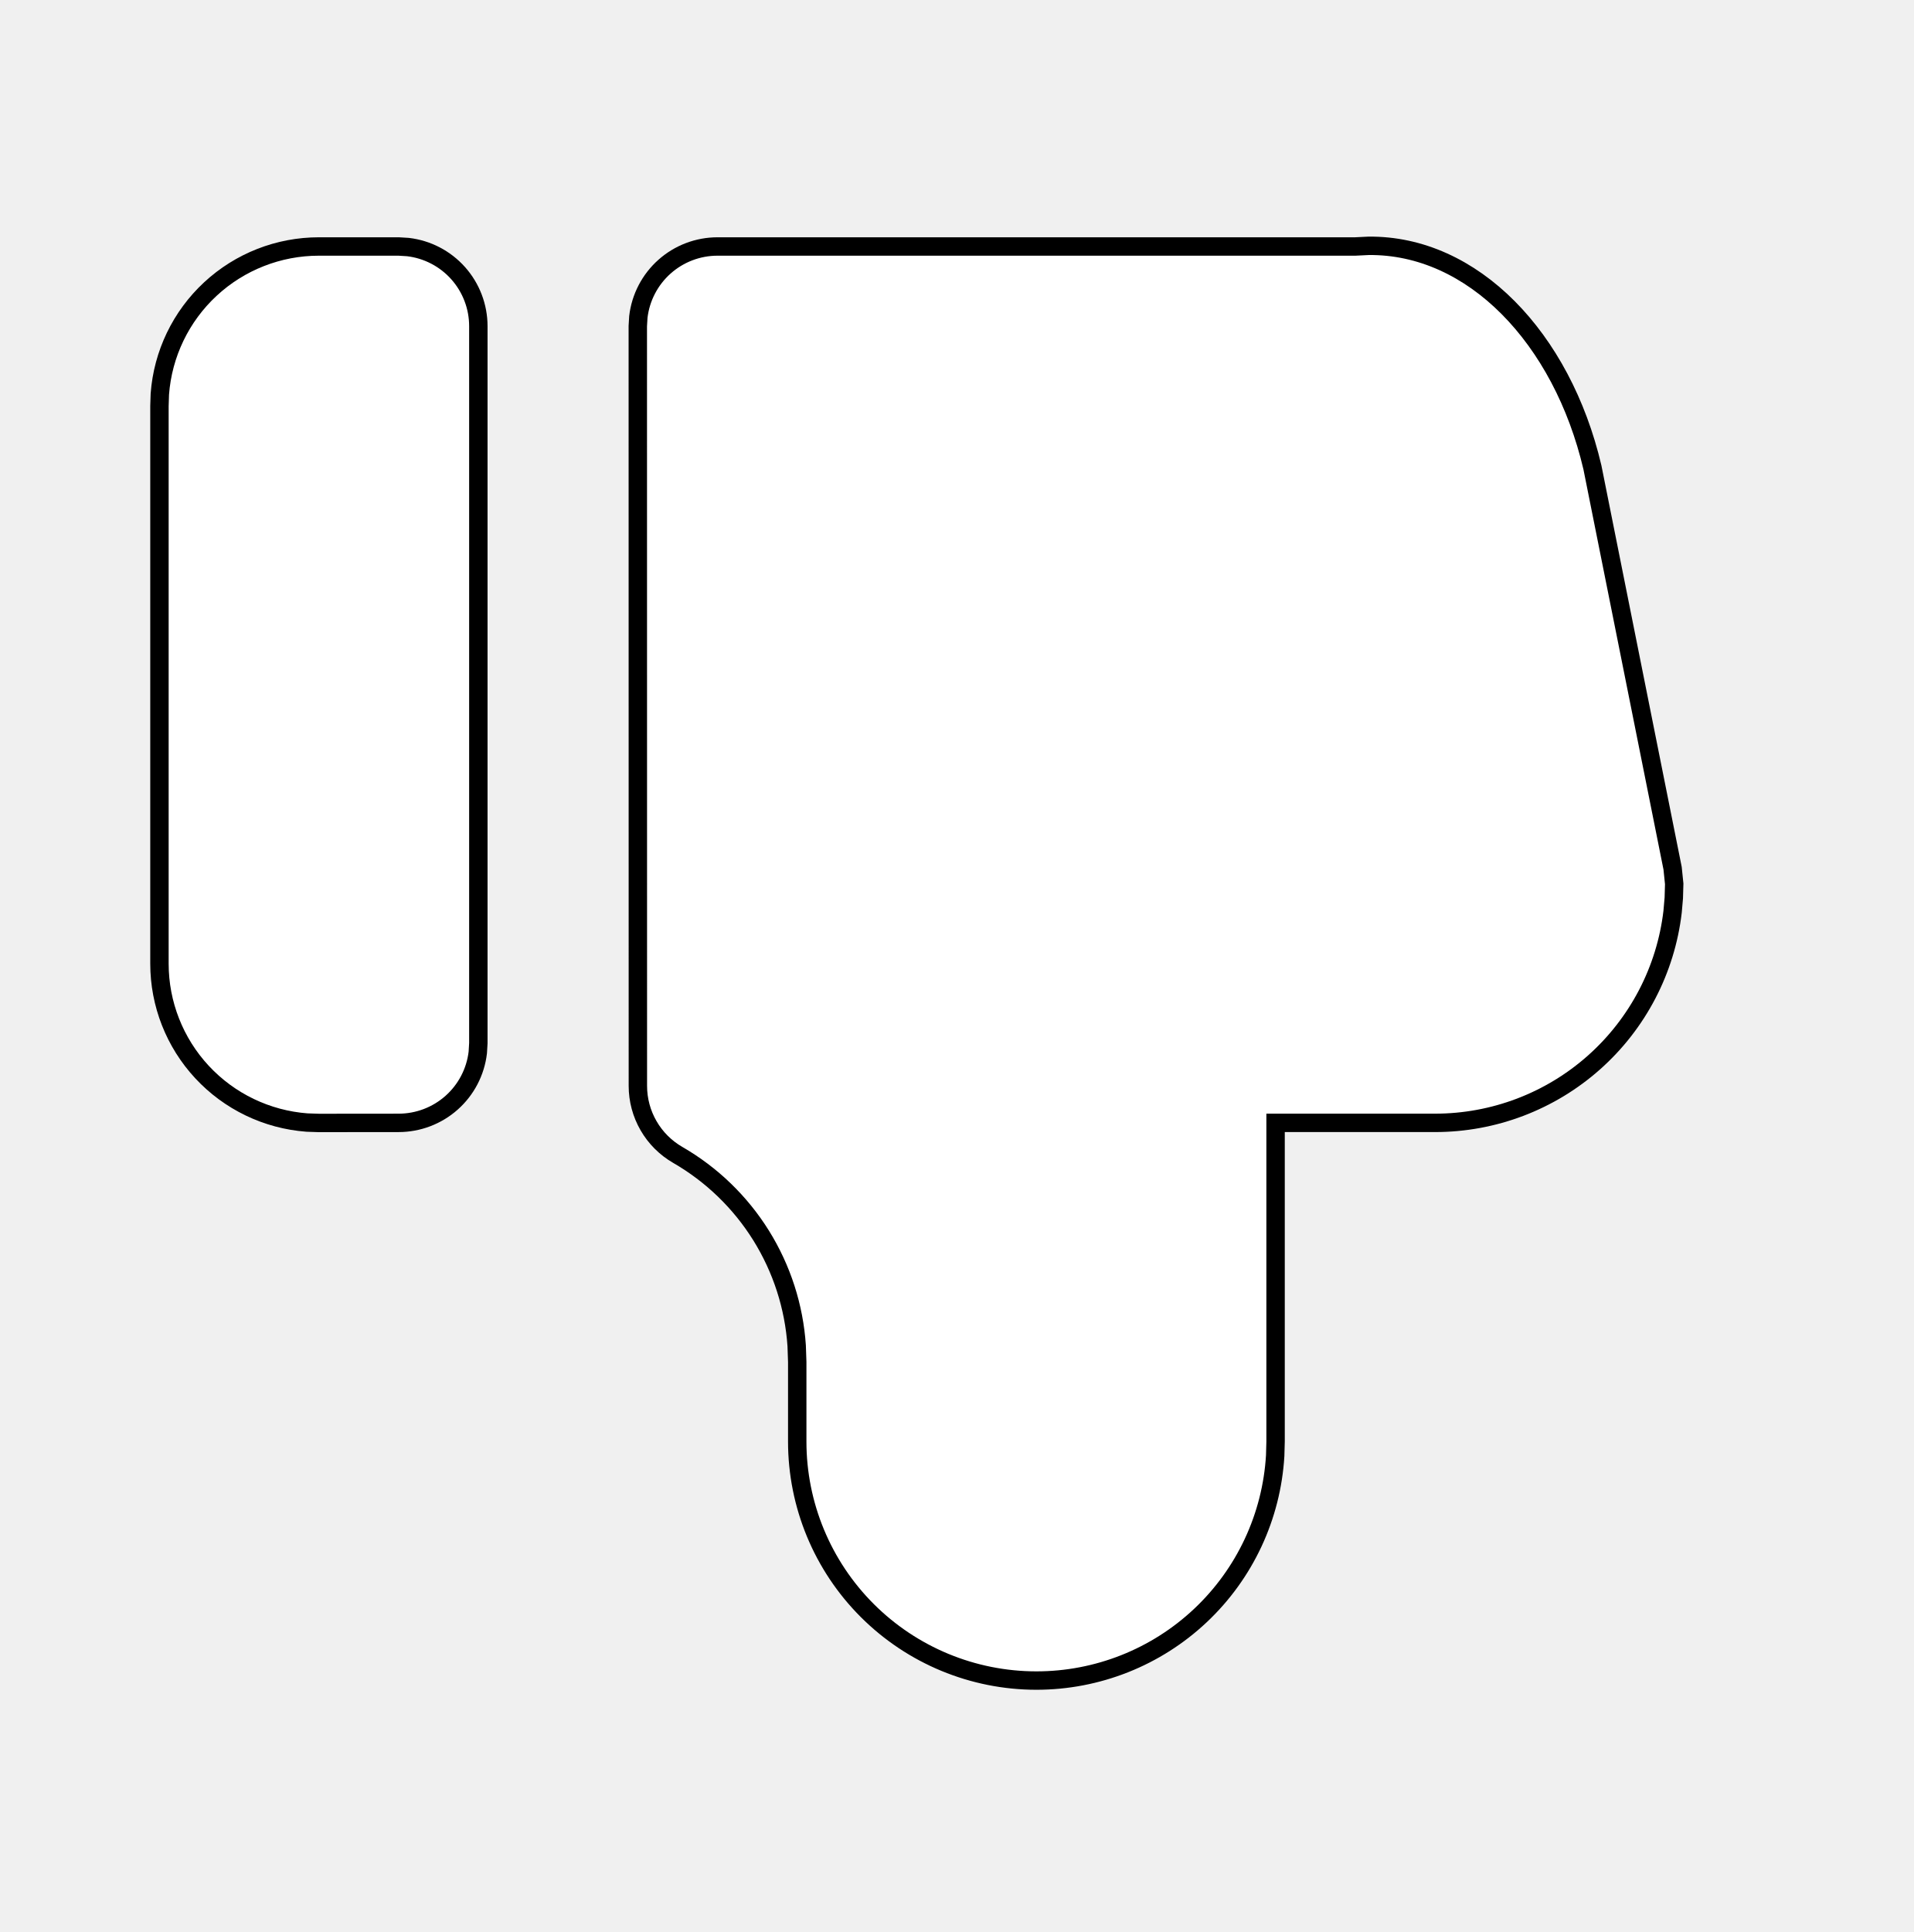
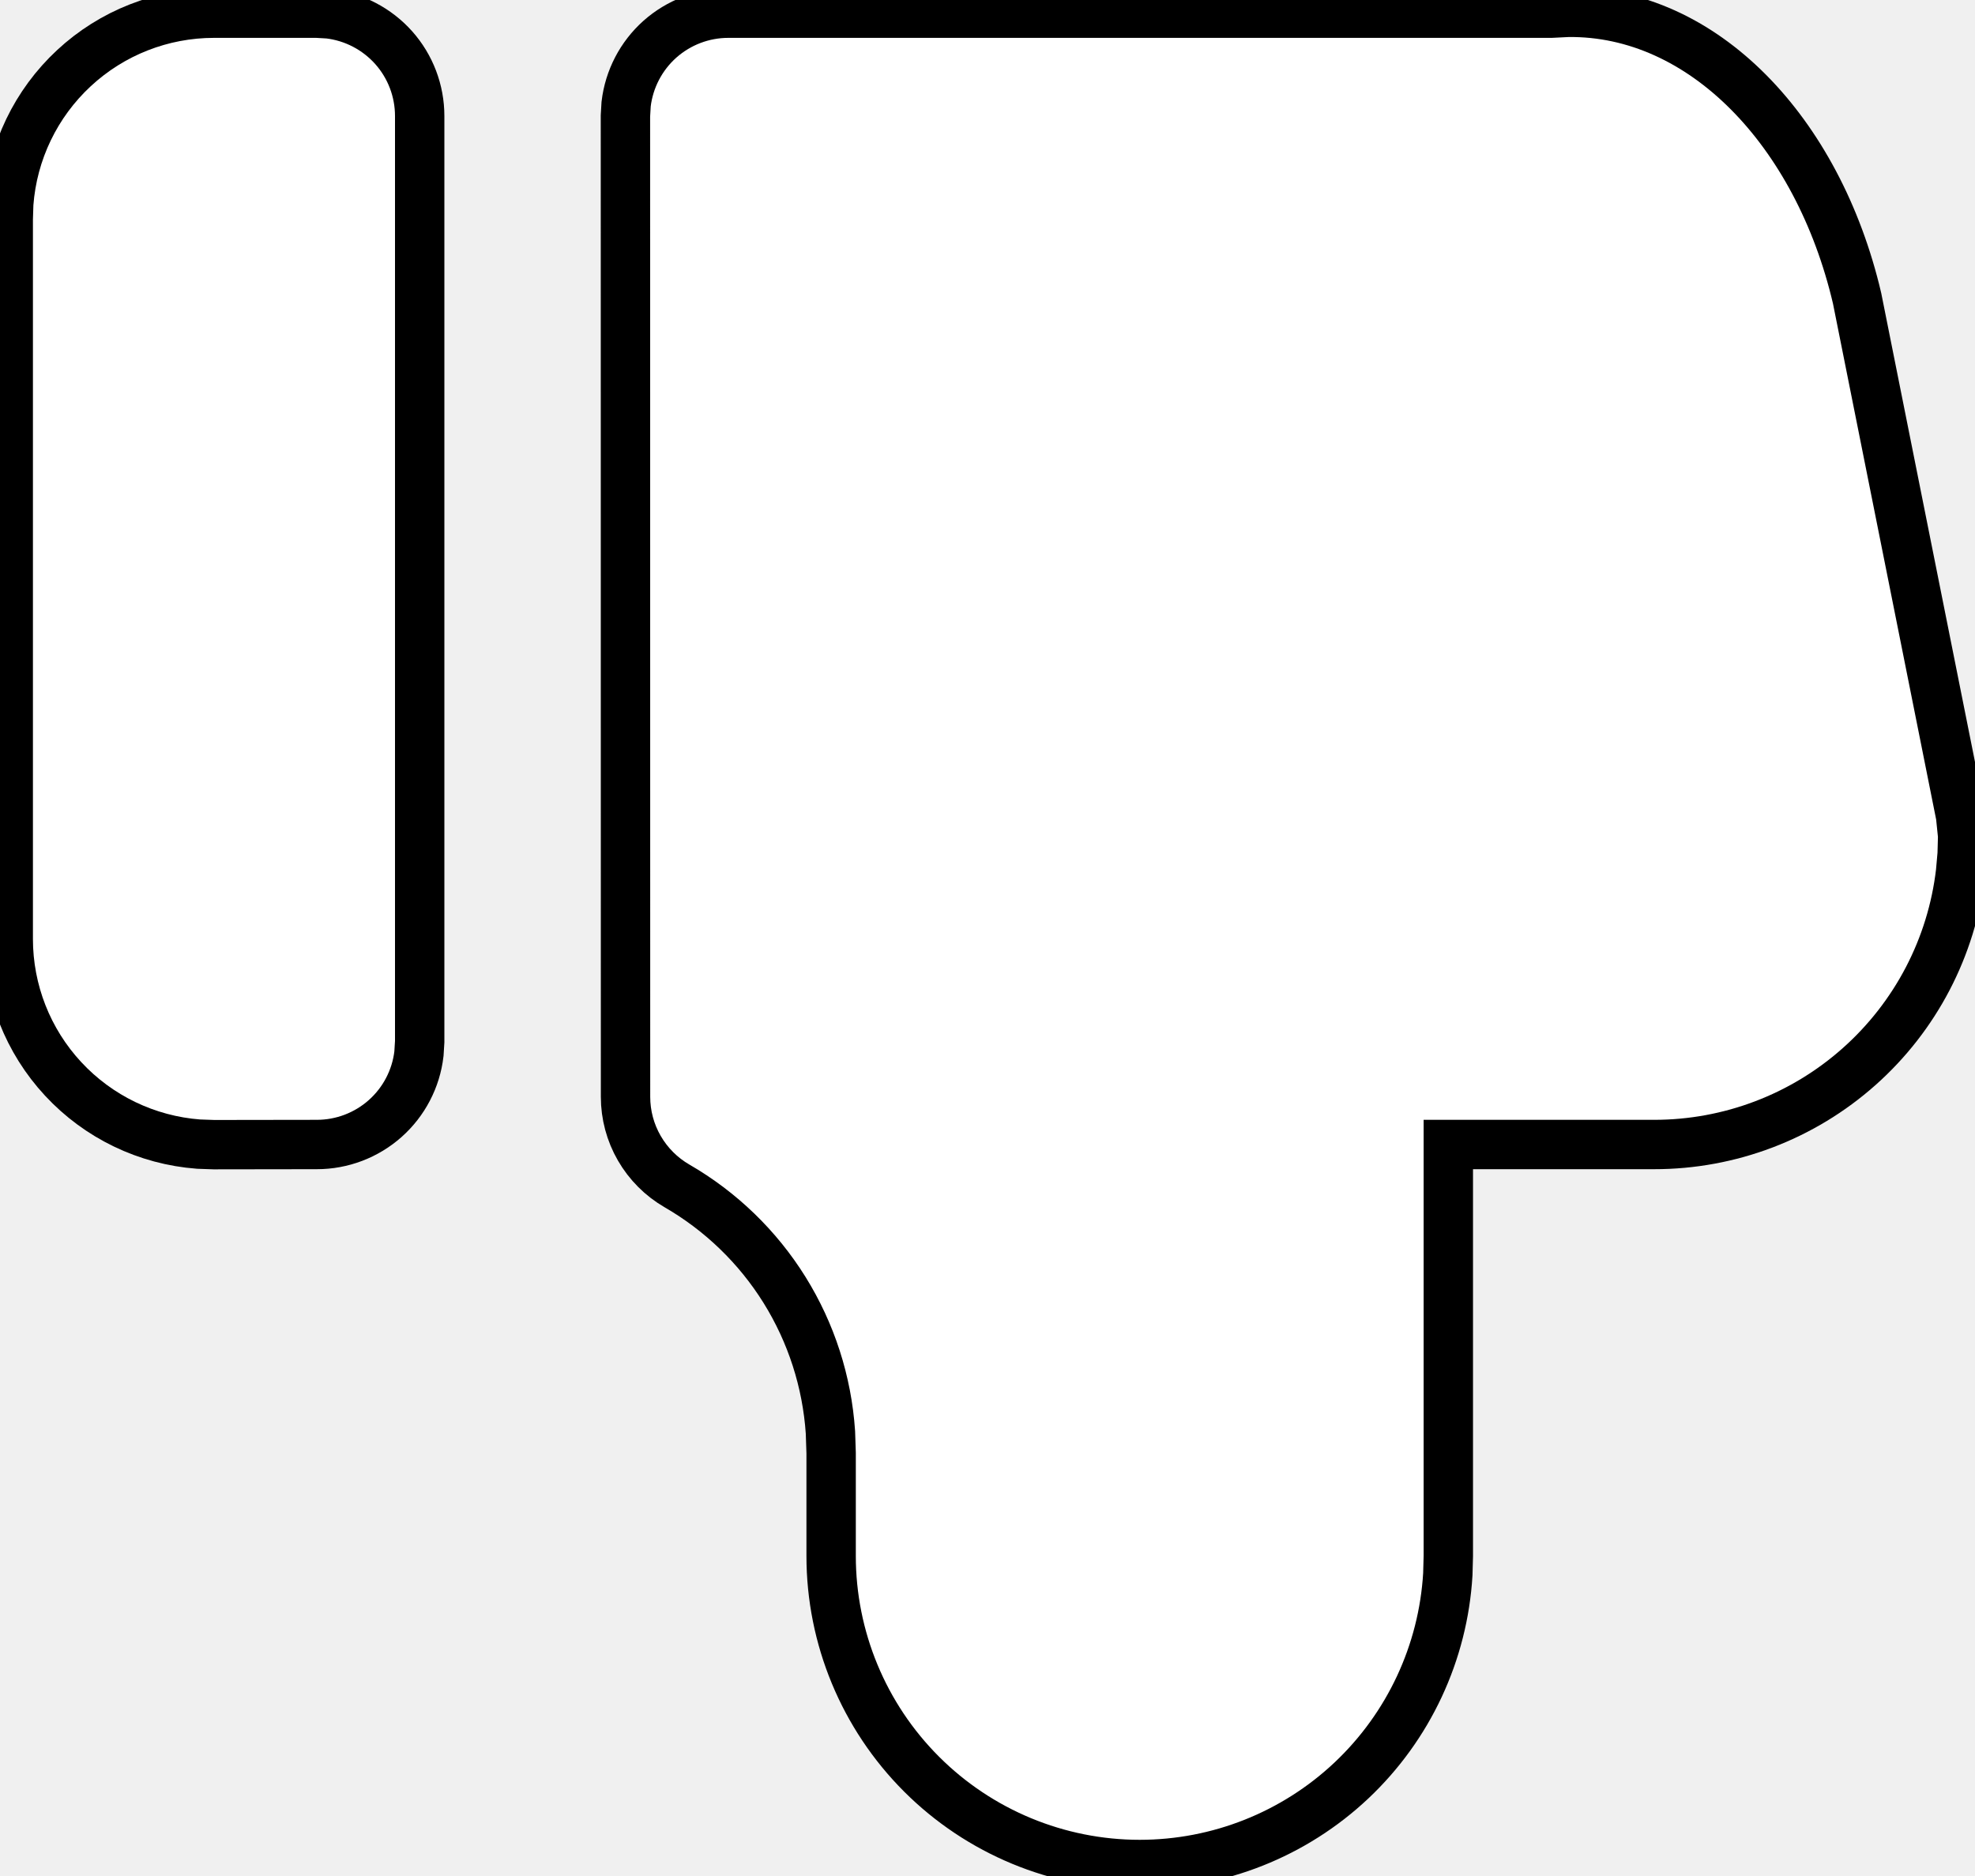
- <svg xmlns="http://www.w3.org/2000/svg" width="104" height="105" viewBox="0 0 104 105" fill="none">
-   <path d="M56.333 91.335C59.649 91.335 62.839 90.07 65.251 87.798C67.664 85.526 69.116 82.418 69.312 79.112L69.333 78.345V61.025H78C81.186 61.026 84.26 59.858 86.641 57.742C89.021 55.627 90.542 52.712 90.913 49.551L90.978 48.802L91 48.036L90.913 47.187L86.554 25.399C84.903 18.363 80.045 13.292 74.377 13.361L73.667 13.396H39C37.938 13.396 36.913 13.786 36.12 14.492C35.327 15.198 34.82 16.17 34.697 17.224L34.667 17.726L34.671 59.016C34.671 59.776 34.871 60.523 35.252 61.181C35.632 61.84 36.179 62.386 36.838 62.766C38.685 63.832 40.241 65.336 41.369 67.145C42.496 68.955 43.161 71.014 43.303 73.141L43.333 74.015V78.345C43.333 81.79 44.703 85.094 47.141 87.53C49.579 89.966 52.886 91.335 56.333 91.335Z" fill="white" />
-   <path d="M21.667 61.026C22.728 61.025 23.753 60.636 24.546 59.931C25.339 59.227 25.846 58.255 25.97 57.202L26 56.696V17.726C26 16.666 25.61 15.642 24.905 14.85C24.2 14.057 23.228 13.551 22.174 13.427L21.667 13.396H17.333C15.146 13.396 13.038 14.222 11.435 15.709C9.831 17.197 8.85 19.235 8.688 21.415L8.667 22.065V52.374C8.667 54.558 9.493 56.662 10.98 58.263C12.467 59.864 14.504 60.844 16.683 61.008L17.333 61.03L21.667 61.026Z" fill="white" />
-   <path d="M56.333 91.335C59.649 91.335 62.839 90.07 65.251 87.798C67.664 85.526 69.116 82.418 69.312 79.112L69.333 78.345V61.025H78C81.186 61.026 84.26 59.858 86.641 57.742C89.021 55.627 90.542 52.712 90.913 49.551L90.978 48.802L91 48.036L90.913 47.187L86.554 25.399C84.903 18.363 80.045 13.292 74.377 13.361L73.667 13.396H39C37.938 13.396 36.913 13.786 36.12 14.492C35.327 15.198 34.82 16.17 34.697 17.224L34.667 17.726L34.671 59.016C34.671 59.776 34.871 60.523 35.252 61.181C35.632 61.84 36.179 62.386 36.838 62.766C38.685 63.832 40.241 65.336 41.369 67.145C42.496 68.955 43.161 71.014 43.303 73.141L43.333 74.015V78.345C43.333 81.79 44.703 85.094 47.141 87.53C49.579 89.966 52.886 91.335 56.333 91.335Z" stroke="black" />
-   <path d="M21.667 61.026C22.728 61.025 23.753 60.636 24.546 59.931C25.339 59.227 25.846 58.255 25.97 57.202L26 56.696V17.726C26 16.666 25.61 15.642 24.905 14.85C24.2 14.057 23.228 13.551 22.174 13.427L21.667 13.396H17.333C15.146 13.396 13.038 14.222 11.435 15.709C9.831 17.197 8.85 19.235 8.688 21.415L8.667 22.065V52.374C8.667 54.558 9.493 56.662 10.98 58.263C12.467 59.864 14.504 60.844 16.683 61.008L17.333 61.03L21.667 61.026Z" stroke="black" />
+ <svg xmlns="http://www.w3.org/2000/svg" width="40" height="38" viewBox="0 0 40 38" fill="none">
+   <path d="M23.083 37.767C24.677 37.767 26.211 37.158 27.371 36.065C28.53 34.972 29.229 33.477 29.323 31.886L29.333 31.517V23.183H33.5C35.032 23.184 36.51 22.622 37.654 21.604C38.799 20.586 39.53 19.184 39.708 17.663L39.74 17.302L39.75 16.933L39.708 16.525L37.612 6.042C36.819 2.656 34.483 0.217 31.758 0.25L31.417 0.267H14.75C14.239 0.267 13.747 0.455 13.365 0.794C12.984 1.134 12.741 1.601 12.681 2.108L12.667 2.35L12.669 22.217C12.669 22.582 12.765 22.942 12.948 23.258C13.131 23.575 13.394 23.838 13.71 24.021C14.598 24.534 15.347 25.258 15.889 26.128C16.431 26.999 16.75 27.989 16.819 29.013L16.833 29.433V31.517C16.833 33.174 17.492 34.764 18.664 35.936C19.836 37.108 21.426 37.767 23.083 37.767Z" fill="white" />
+   <path d="M6.417 23.183C6.927 23.183 7.419 22.996 7.801 22.657C8.182 22.318 8.426 21.851 8.485 21.344L8.5 21.1V2.35C8.5 1.84 8.313 1.347 7.974 0.966C7.634 0.585 7.167 0.341 6.66 0.281L6.417 0.267H4.333C3.281 0.267 2.268 0.664 1.498 1.38C0.727 2.095 0.255 3.076 0.177 4.125L0.167 4.438V19.021C0.167 20.072 0.564 21.084 1.279 21.854C1.994 22.625 2.973 23.096 4.021 23.175L4.333 23.186L6.417 23.183Z" fill="white" />
+   <path d="M23.083 37.767C24.677 37.767 26.211 37.158 27.371 36.065C28.53 34.972 29.229 33.477 29.323 31.886L29.333 31.517V23.183H33.5C35.032 23.184 36.51 22.622 37.654 21.604C38.799 20.586 39.53 19.184 39.708 17.663L39.74 17.302L39.75 16.933L39.708 16.525L37.612 6.042C36.819 2.656 34.483 0.217 31.758 0.25L31.417 0.267H14.75C14.239 0.267 13.747 0.455 13.365 0.794C12.984 1.134 12.741 1.601 12.681 2.108L12.667 2.35L12.669 22.217C12.669 22.582 12.765 22.942 12.948 23.258C13.131 23.575 13.394 23.838 13.71 24.021C14.598 24.534 15.347 25.258 15.889 26.128C16.431 26.999 16.75 27.989 16.819 29.013L16.833 29.433V31.517C16.833 33.174 17.492 34.764 18.664 35.936C19.836 37.108 21.426 37.767 23.083 37.767Z" stroke="black" />
+   <path d="M6.417 23.183C6.927 23.183 7.419 22.996 7.801 22.657C8.182 22.318 8.426 21.851 8.485 21.344L8.5 21.1V2.35C8.5 1.84 8.313 1.347 7.974 0.966C7.634 0.585 7.167 0.341 6.66 0.281L6.417 0.267H4.333C3.281 0.267 2.268 0.664 1.498 1.38C0.727 2.095 0.255 3.076 0.177 4.125L0.167 4.438V19.021C0.167 20.072 0.564 21.084 1.279 21.854C1.994 22.625 2.973 23.096 4.021 23.175L4.333 23.186L6.417 23.183Z" stroke="black" />
</svg>
